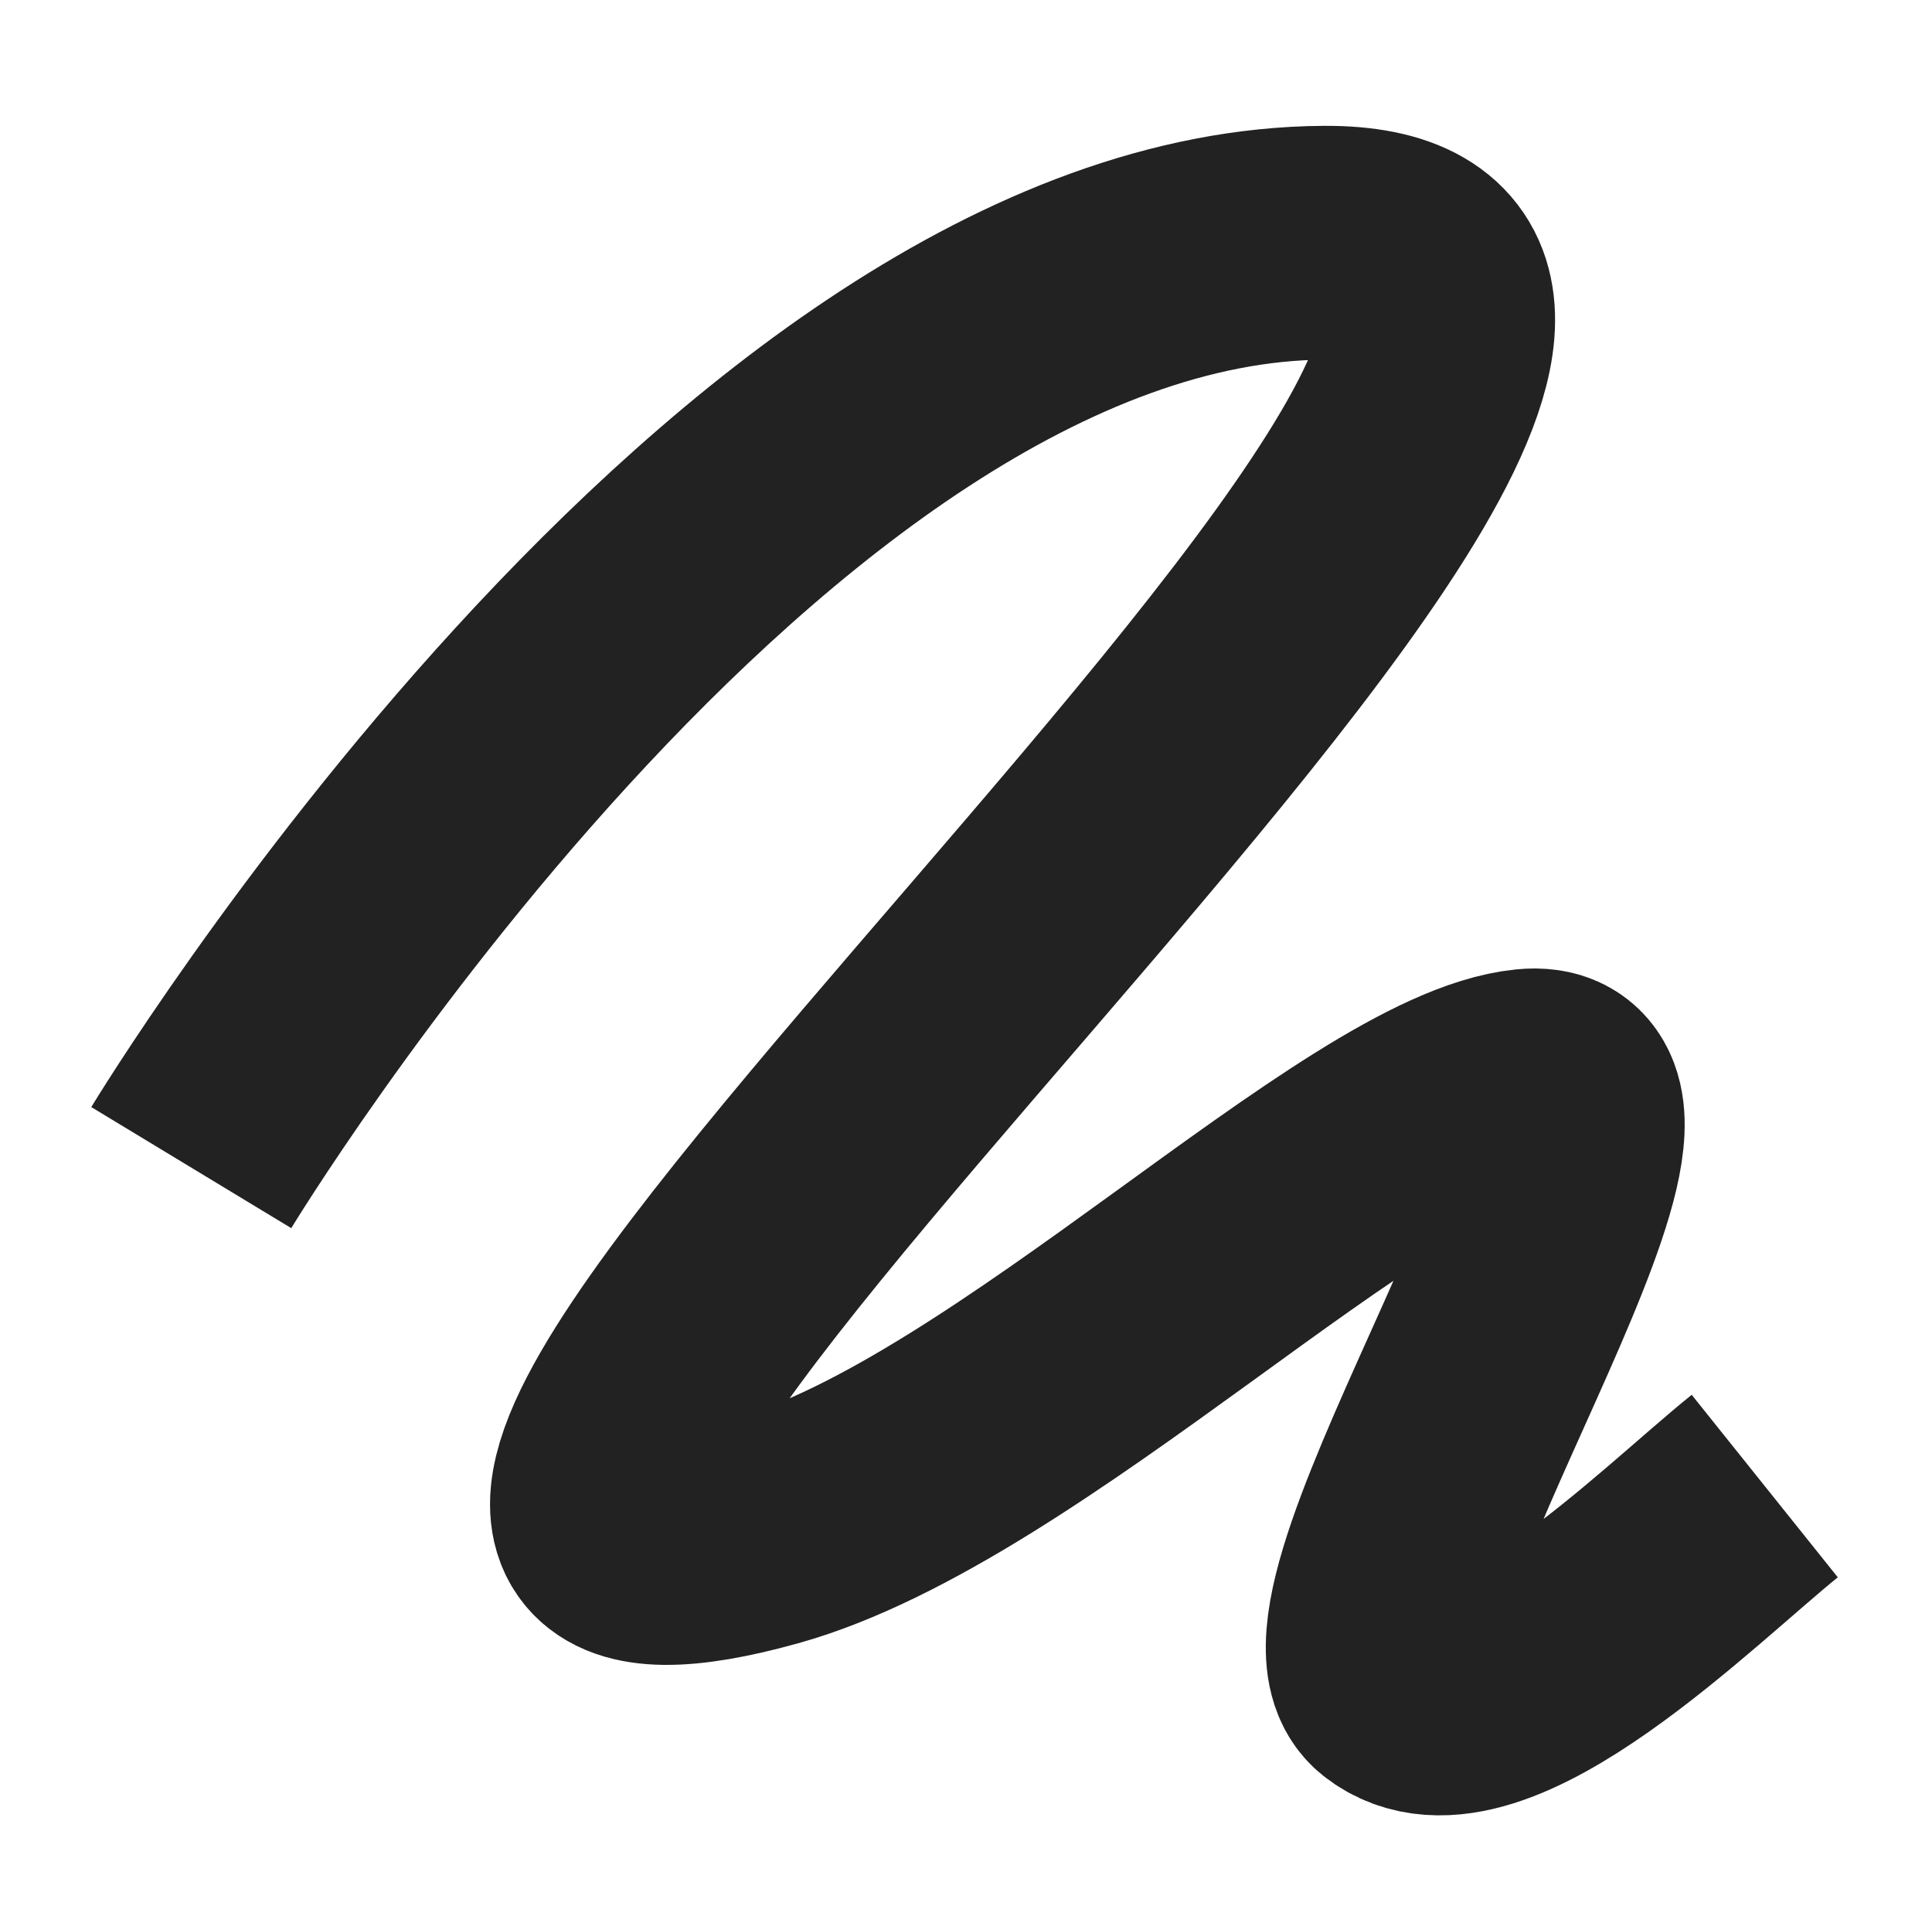
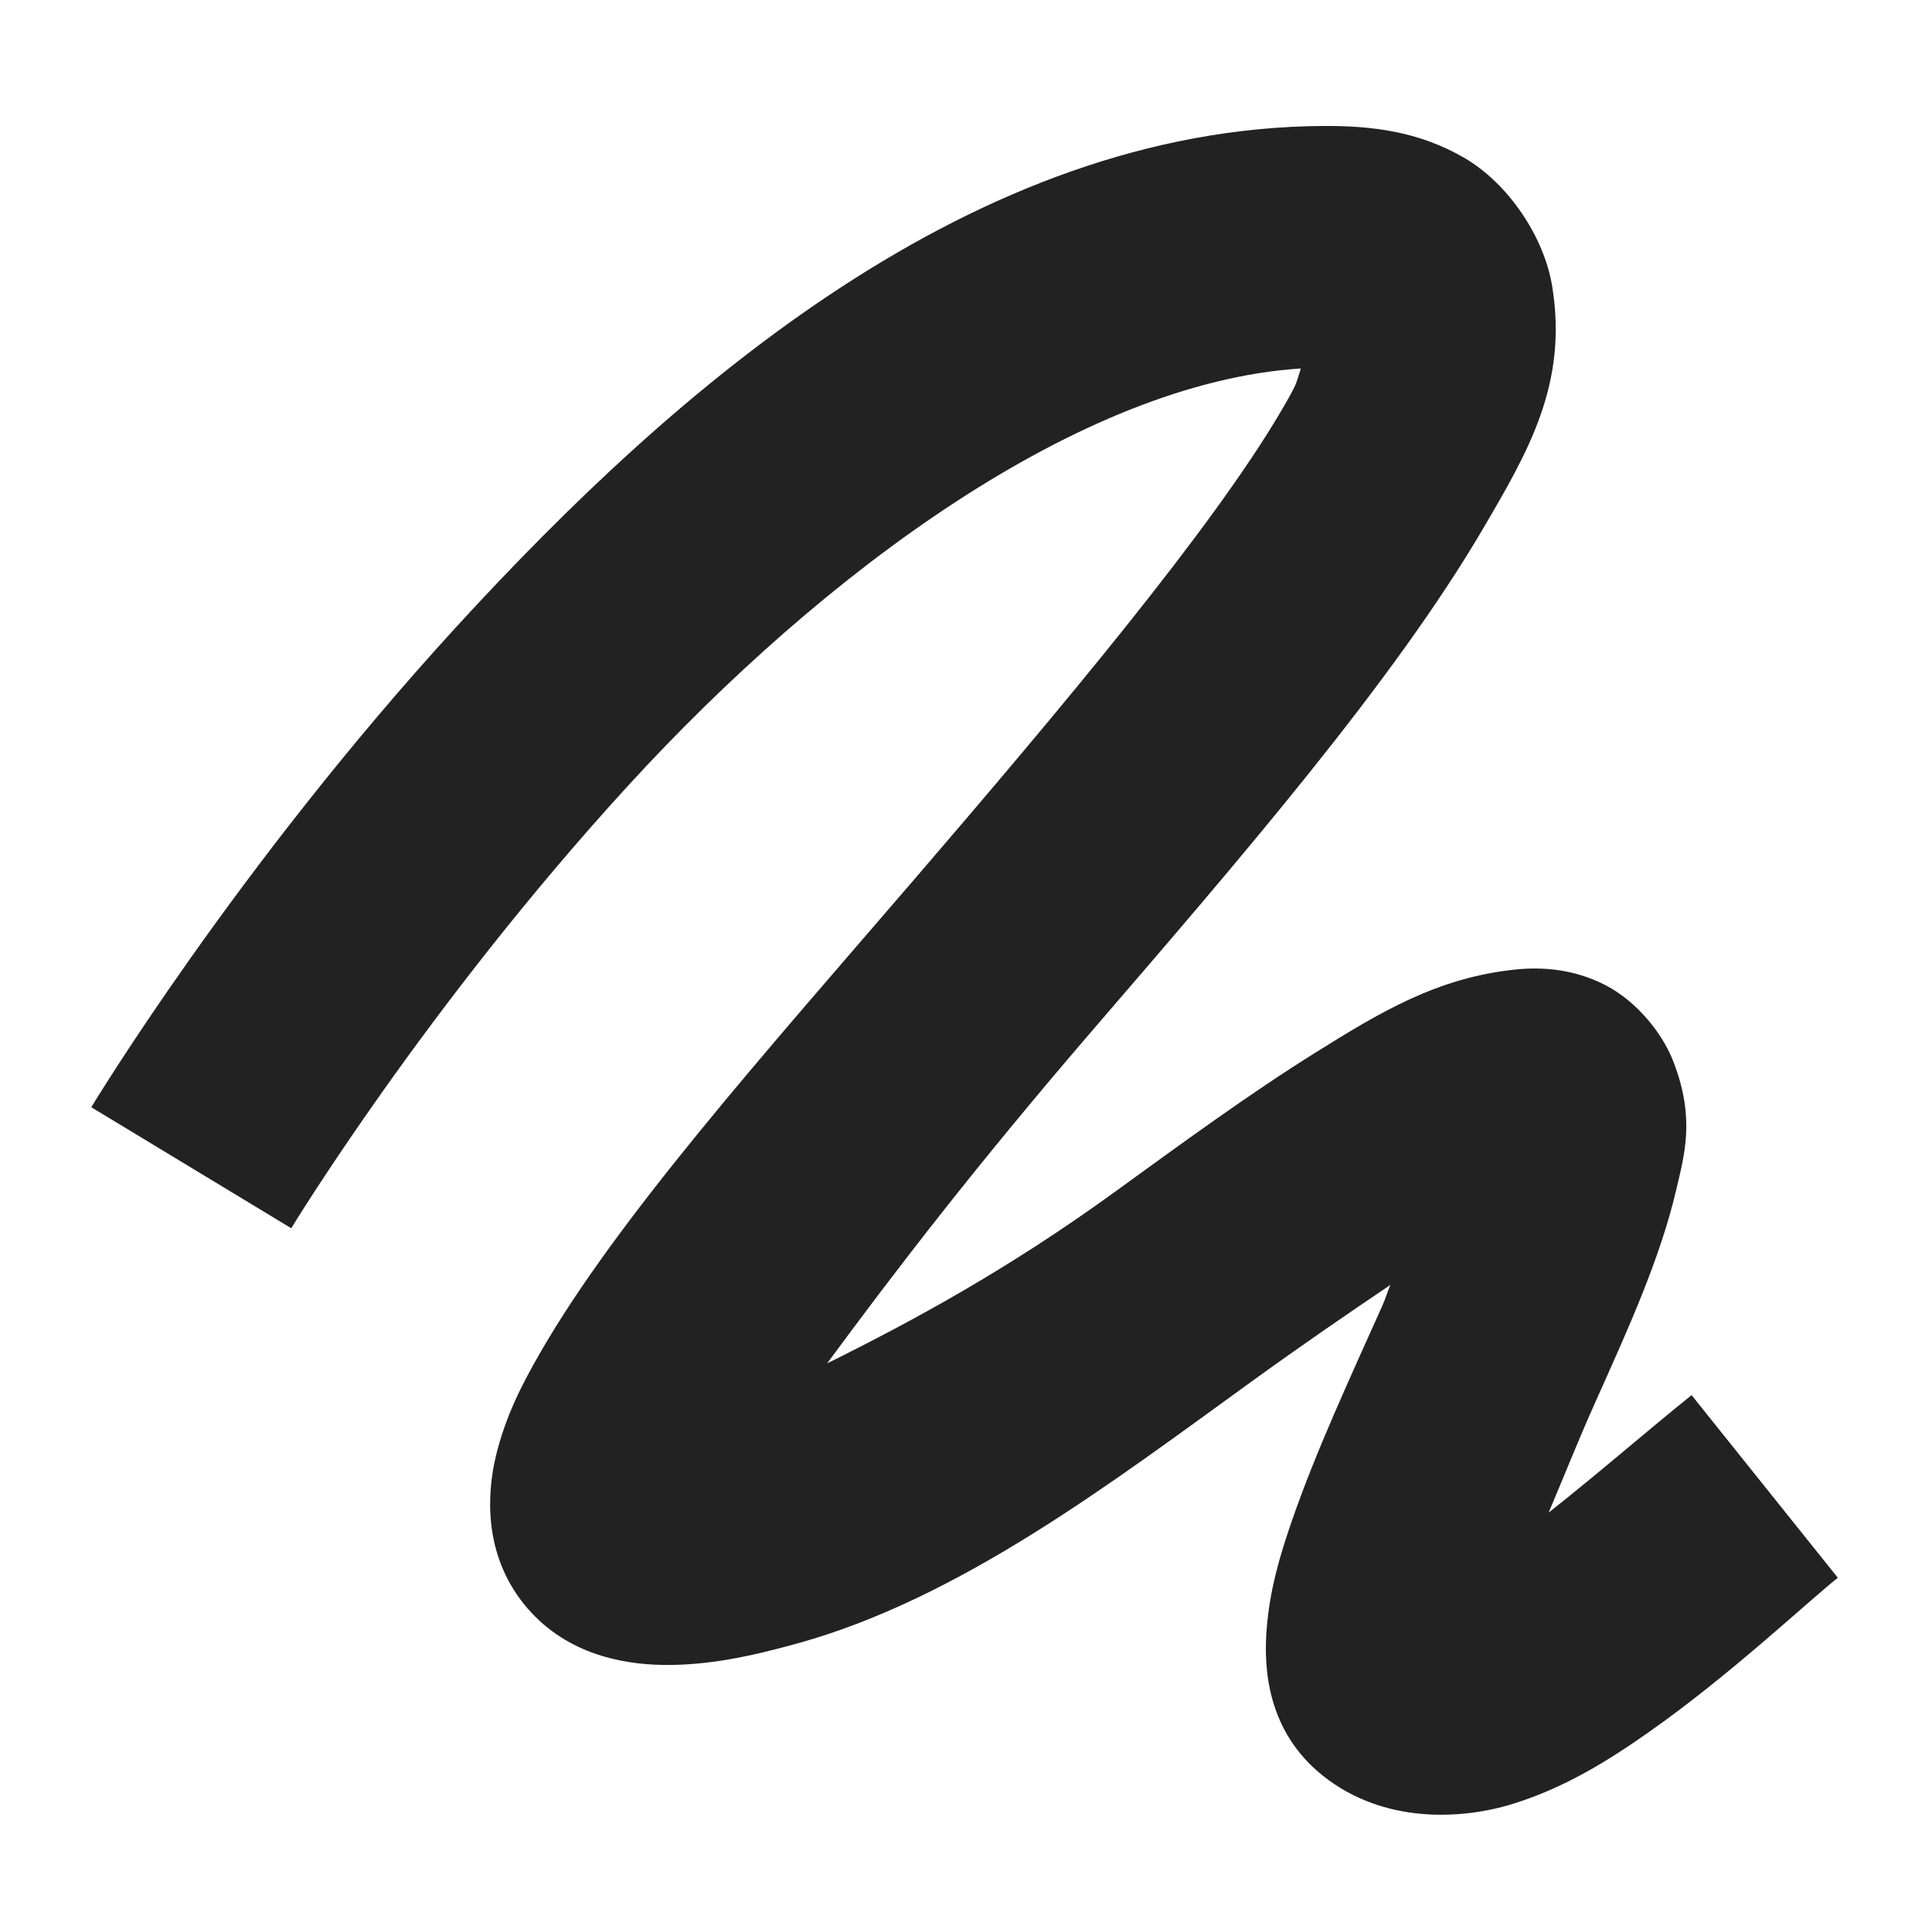
<svg xmlns="http://www.w3.org/2000/svg" height="15.977px" viewBox="0 0 16 15.977" width="16px" version="1.1" id="svg1216">
  <defs id="defs1220" />
-   <path style="fill:none;stroke:#222222;stroke-width:1.936;stroke-linecap:butt;stroke-linejoin:miter;stroke-opacity:1;stroke-dasharray:none" d="m 1.584,9.668 c 0,0 4.62,-7.632 9.384,-7.658 C 15.731,1.984 0.599,14.274 6.351,12.674 8.437,12.093 11.326,9.122 12.653,8.99 c 1.327,-0.132 -1.815,4.383 -1.093,4.955 0.722,0.572 2.358,-1.082 3.055,-1.64" id="path3052" />
+   <path style="baseline-shift:baseline;display:inline;overflow:visible;vector-effect:none;fill:#222222;enable-background:accumulate;stop-color:#000000;stop-opacity:1;opacity:1" d="M 10.961,1.043 C 8.064,1.059 5.599,3.204 3.775,5.195 1.951,7.187 0.756,9.168 0.756,9.168 L 2.412,10.17 c 0,0 1.114,-1.835 2.791,-3.666 1.621,-1.769 3.744,-3.336 5.57,-3.453 -0.045,0.138 -0.023,0.112 -0.162,0.35 C 10.038,4.378 8.787,5.868 7.555,7.301 6.322,8.733 5.117,10.086 4.477,11.195 4.316,11.473 4.185,11.734 4.107,12.055 c -0.077,0.321 -0.099,0.812 0.229,1.223 0.328,0.411 0.804,0.504 1.162,0.508 0.358,0.004 0.703,-0.066 1.113,-0.18 1.343,-0.374 2.589,-1.324 3.742,-2.158 0.429,-0.311 0.798,-0.563 1.162,-0.809 -0.03,0.07 -0.035,0.099 -0.066,0.17 -0.261,0.584 -0.552,1.208 -0.752,1.789 -0.1,0.29 -0.181,0.565 -0.207,0.889 -0.026,0.324 0.002,0.849 0.469,1.219 0.498,0.395 1.143,0.364 1.574,0.229 0.431,-0.135 0.785,-0.356 1.121,-0.592 0.673,-0.473 1.294,-1.061 1.566,-1.279 l -1.211,-1.512 c -0.342,0.274 -0.772,0.648 -1.184,0.973 0.132,-0.31 0.238,-0.583 0.391,-0.924 0.268,-0.599 0.531,-1.174 0.666,-1.75 0.067,-0.288 0.157,-0.587 -0.02,-1.051 C 13.775,8.567 13.564,8.297 13.297,8.158 13.03,8.02 12.767,8.007 12.559,8.027 11.905,8.092 11.425,8.384 10.889,8.719 10.352,9.054 9.791,9.464 9.219,9.879 8.351,10.507 7.569,10.933 6.85,11.289 7.426,10.507 8.085,9.651 9.021,8.562 10.258,7.126 11.537,5.648 12.281,4.379 12.653,3.744 12.986,3.181 12.855,2.373 12.79,1.969 12.498,1.522 12.123,1.305 11.748,1.088 11.362,1.041 10.961,1.043 Z" id="path3052" />
</svg>
